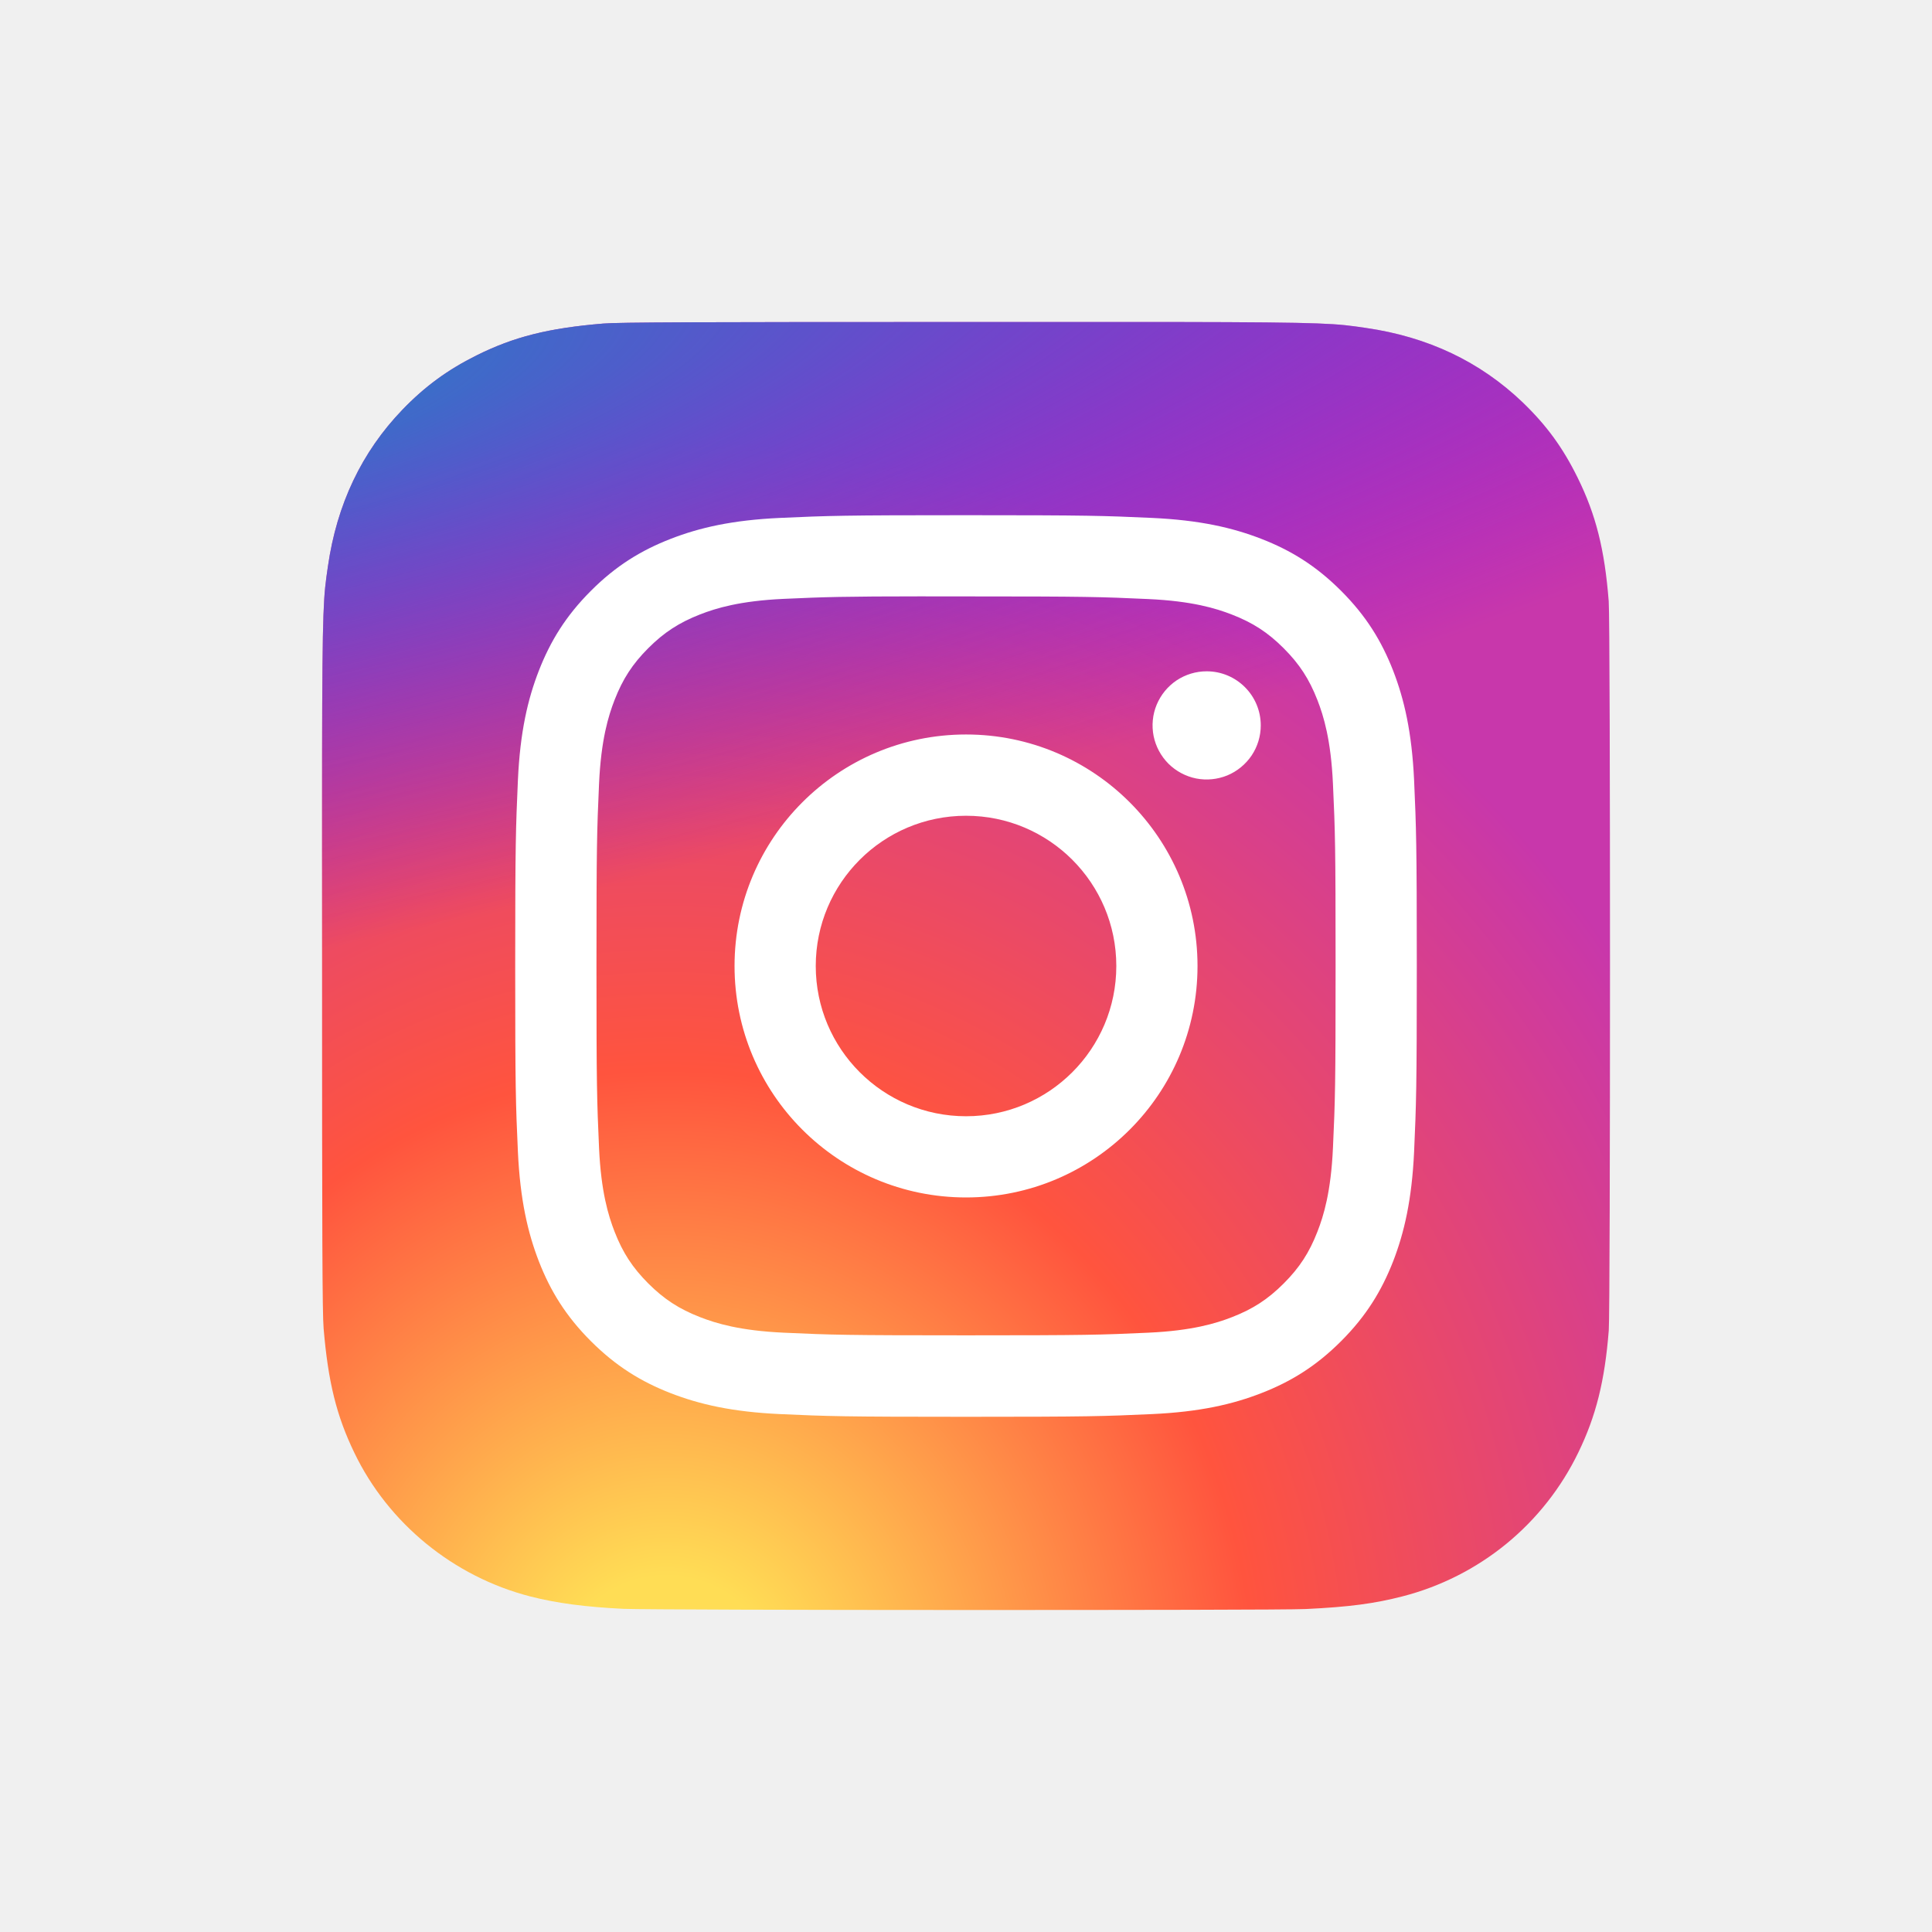
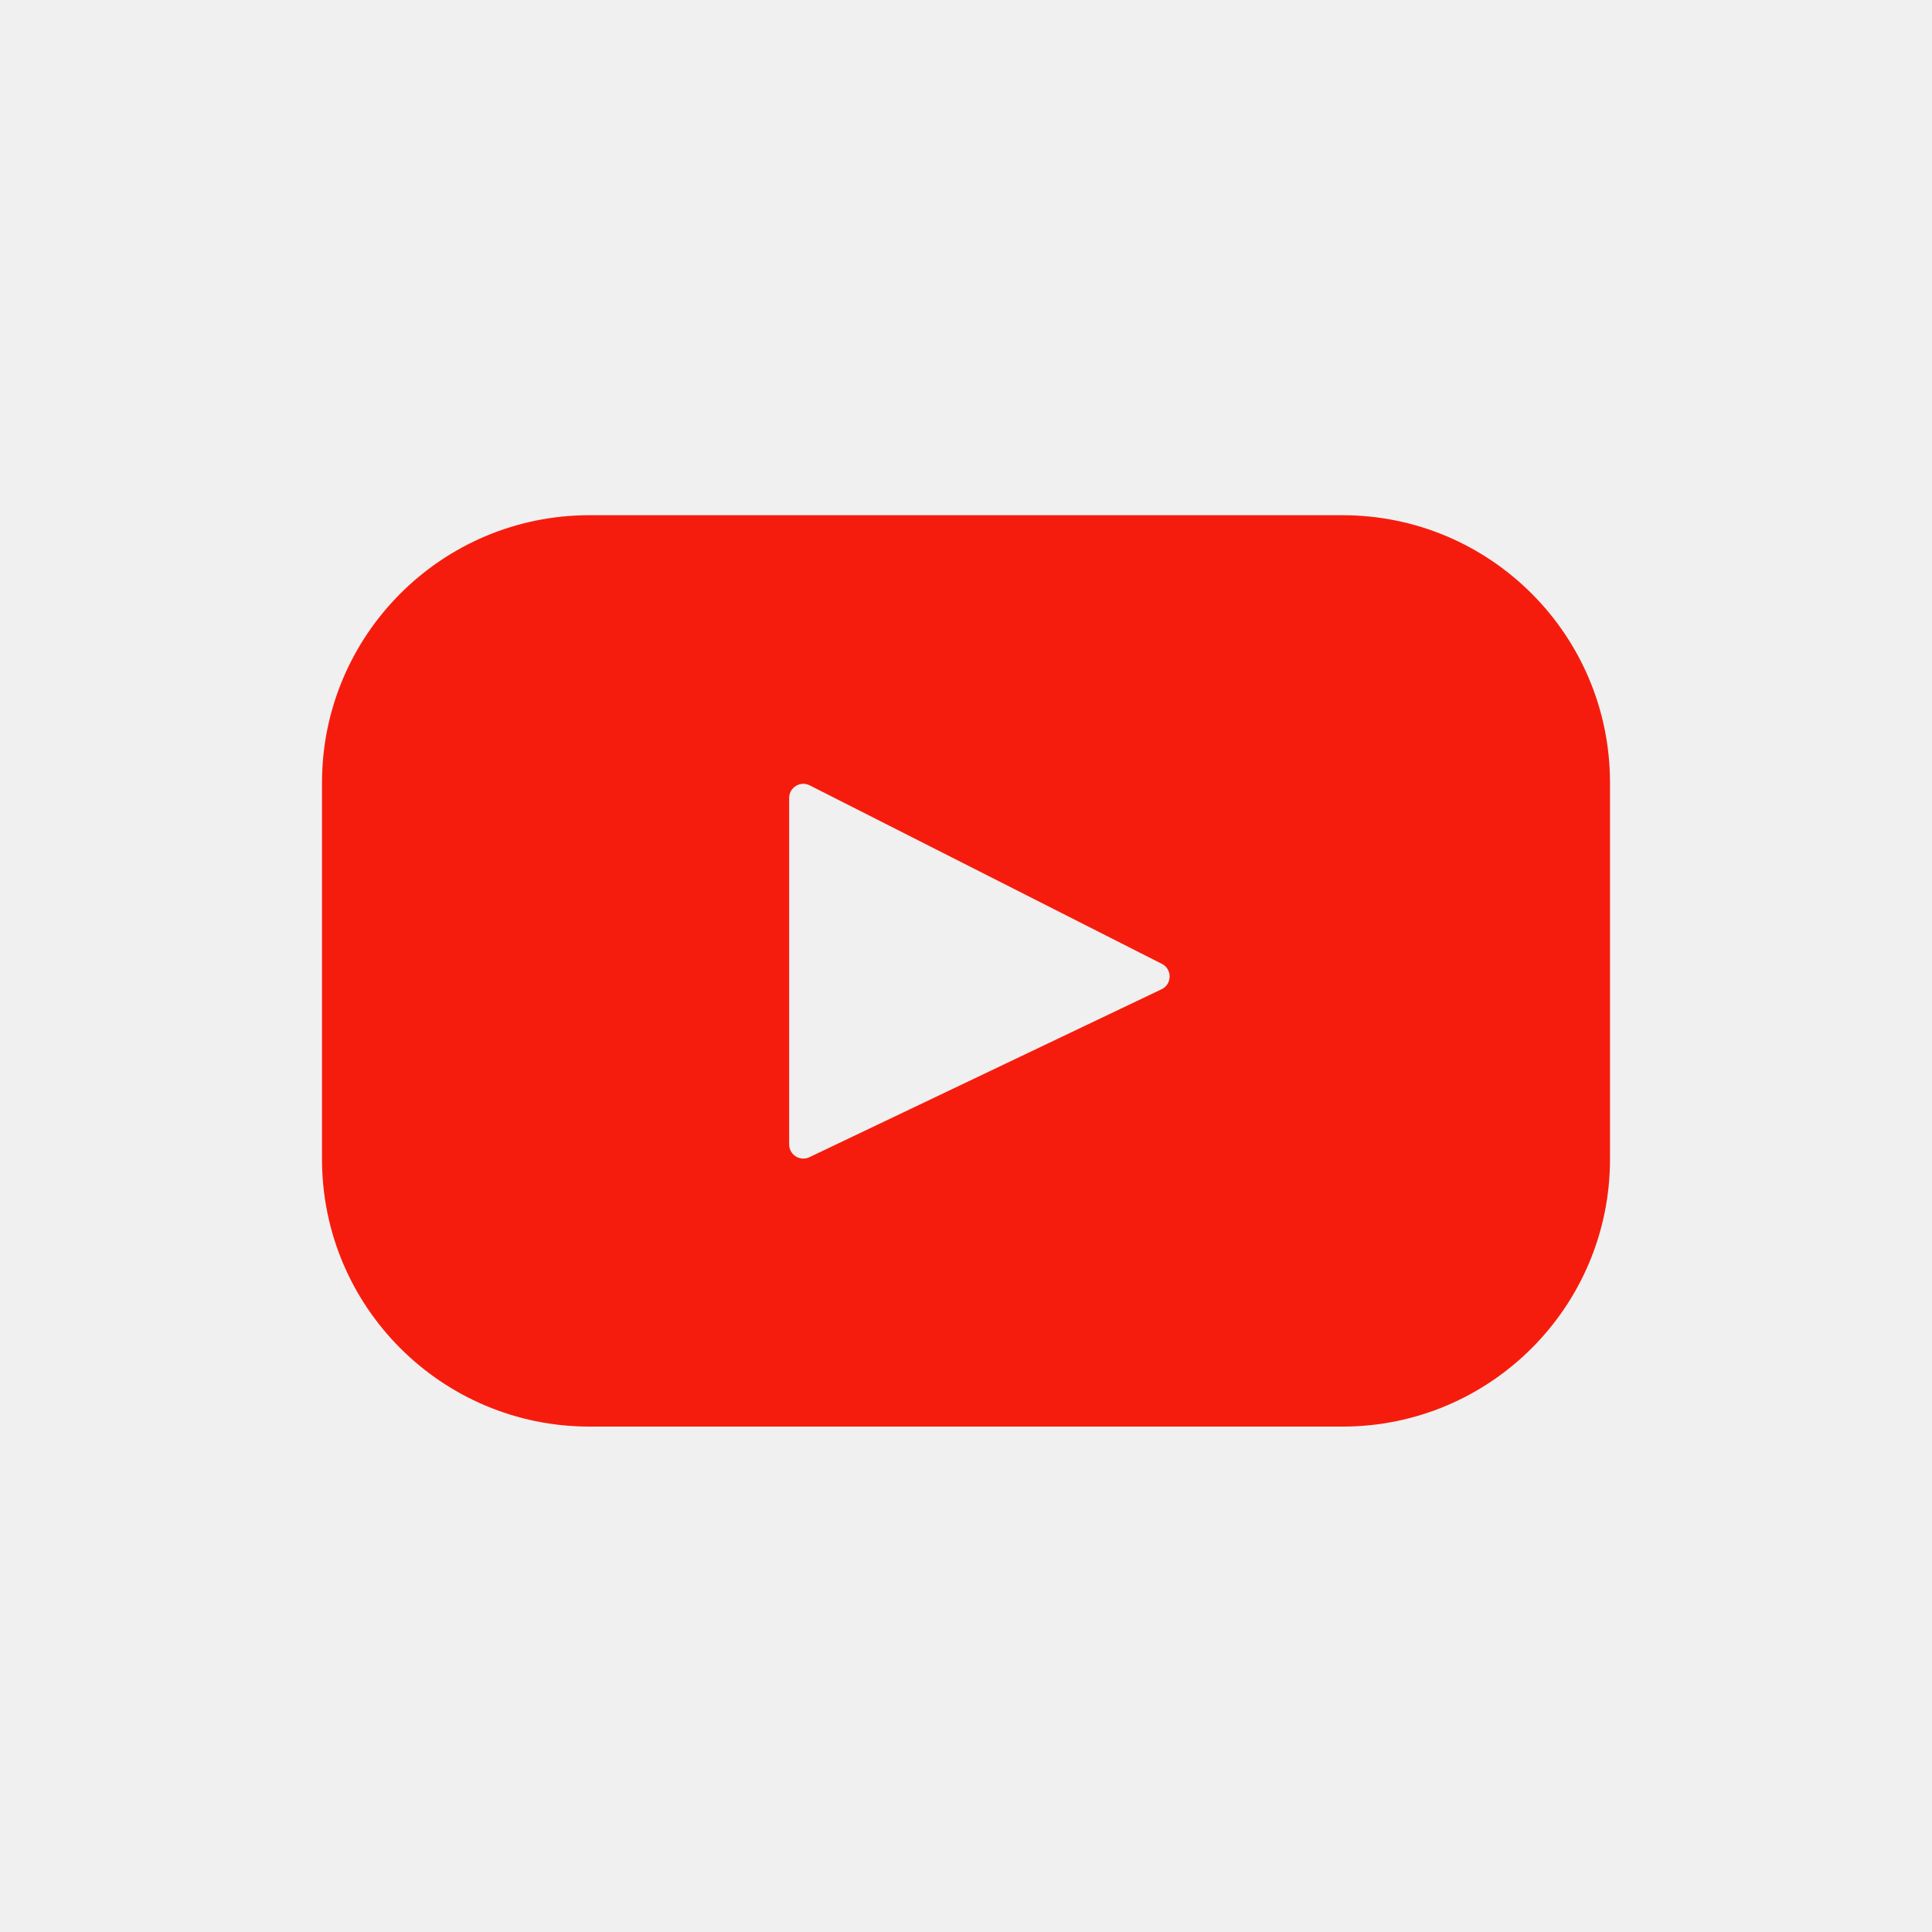
<svg xmlns="http://www.w3.org/2000/svg" width="30" height="30" viewBox="0 0 30 30" fill="none">
-   <path d="M15.003 5C10.828 5 9.607 5.004 9.37 5.024C8.513 5.095 7.98 5.23 7.399 5.519C6.952 5.742 6.599 5.999 6.25 6.361C5.616 7.02 5.231 7.83 5.092 8.794C5.024 9.261 5.005 9.357 5.001 11.746C4.999 12.542 5.001 13.59 5.001 14.996C5.001 19.169 5.005 20.389 5.025 20.626C5.095 21.46 5.225 21.984 5.502 22.558C6.031 23.657 7.042 24.482 8.232 24.789C8.645 24.895 9.1 24.954 9.684 24.982C9.932 24.992 12.456 25 14.982 25C17.508 25 20.033 24.997 20.275 24.985C20.951 24.953 21.345 24.9 21.779 24.788C22.369 24.636 22.919 24.358 23.391 23.972C23.863 23.585 24.244 23.101 24.509 22.552C24.781 21.992 24.919 21.447 24.981 20.657C24.994 20.485 25 17.737 25 14.993C25 12.249 24.994 9.507 24.98 9.335C24.917 8.531 24.78 7.991 24.499 7.421C24.269 6.953 24.014 6.604 23.643 6.247C22.982 5.615 22.173 5.231 21.209 5.092C20.741 5.024 20.648 5.004 18.258 5H15.003Z" fill="url(#paint0_radial_1686_12871)" />
-   <path d="M15.003 5C10.828 5 9.607 5.004 9.37 5.024C8.513 5.095 7.98 5.23 7.399 5.519C6.952 5.742 6.599 5.999 6.25 6.361C5.616 7.02 5.231 7.83 5.092 8.794C5.024 9.261 5.005 9.357 5.001 11.746C4.999 12.542 5.001 13.59 5.001 14.996C5.001 19.169 5.005 20.389 5.025 20.626C5.095 21.46 5.225 21.984 5.502 22.558C6.031 23.657 7.042 24.482 8.232 24.789C8.645 24.895 9.1 24.954 9.684 24.982C9.932 24.992 12.456 25 14.982 25C17.508 25 20.033 24.997 20.275 24.985C20.951 24.953 21.345 24.9 21.779 24.788C22.369 24.636 22.919 24.358 23.391 23.972C23.863 23.585 24.244 23.101 24.509 22.552C24.781 21.992 24.919 21.447 24.981 20.657C24.994 20.485 25 17.737 25 14.993C25 12.249 24.994 9.507 24.98 9.335C24.917 8.531 24.78 7.991 24.499 7.421C24.269 6.953 24.014 6.604 23.643 6.247C22.982 5.615 22.173 5.231 21.209 5.092C20.741 5.024 20.648 5.004 18.258 5H15.003Z" fill="url(#paint1_radial_1686_12871)" />
-   <path d="M15.001 8C13.099 8 12.861 8.008 12.114 8.042C11.369 8.076 10.86 8.194 10.415 8.367C9.955 8.546 9.564 8.785 9.175 9.175C8.786 9.564 8.547 9.954 8.367 10.415C8.194 10.86 8.076 11.369 8.042 12.114C8.009 12.86 8 13.099 8 15C8 16.901 8.008 17.139 8.042 17.886C8.077 18.631 8.195 19.14 8.367 19.585C8.546 20.045 8.786 20.436 9.175 20.825C9.564 21.214 9.954 21.454 10.414 21.633C10.86 21.806 11.369 21.924 12.114 21.958C12.86 21.992 13.099 22 15 22C16.901 22 17.139 21.992 17.886 21.958C18.631 21.924 19.14 21.806 19.585 21.633C20.046 21.454 20.436 21.214 20.825 20.825C21.214 20.436 21.453 20.045 21.633 19.585C21.805 19.14 21.923 18.631 21.958 17.886C21.991 17.139 22 16.901 22 15C22 13.099 21.991 12.86 21.958 12.114C21.923 11.368 21.805 10.86 21.633 10.415C21.453 9.954 21.214 9.564 20.825 9.175C20.435 8.785 20.046 8.546 19.585 8.367C19.139 8.194 18.63 8.076 17.884 8.042C17.138 8.008 16.9 8 14.998 8H15.001ZM14.373 9.261C14.559 9.261 14.767 9.261 15.001 9.261C16.869 9.261 17.091 9.268 17.829 9.302C18.512 9.333 18.882 9.447 19.129 9.543C19.456 9.67 19.688 9.821 19.933 10.066C20.178 10.311 20.33 10.545 20.457 10.871C20.553 11.118 20.667 11.488 20.698 12.171C20.732 12.909 20.739 13.13 20.739 14.998C20.739 16.866 20.732 17.088 20.698 17.826C20.667 18.509 20.553 18.879 20.457 19.125C20.33 19.452 20.178 19.685 19.933 19.93C19.688 20.175 19.456 20.326 19.129 20.453C18.882 20.549 18.512 20.663 17.829 20.694C17.091 20.728 16.869 20.735 15.001 20.735C13.131 20.735 12.91 20.728 12.172 20.694C11.489 20.663 11.119 20.549 10.872 20.453C10.545 20.326 10.312 20.174 10.067 19.93C9.822 19.684 9.67 19.452 9.543 19.125C9.447 18.878 9.333 18.508 9.302 17.826C9.269 17.088 9.262 16.866 9.262 14.997C9.262 13.127 9.269 12.907 9.302 12.169C9.333 11.486 9.447 11.116 9.543 10.869C9.67 10.543 9.822 10.309 10.067 10.064C10.312 9.819 10.545 9.668 10.872 9.54C11.119 9.444 11.489 9.33 12.172 9.299C12.818 9.27 13.068 9.261 14.373 9.26V9.261ZM18.737 10.424C18.571 10.424 18.409 10.473 18.27 10.565C18.132 10.658 18.025 10.789 17.961 10.942C17.897 11.096 17.881 11.265 17.913 11.428C17.946 11.591 18.026 11.74 18.143 11.858C18.261 11.975 18.41 12.055 18.573 12.088C18.736 12.12 18.905 12.103 19.059 12.04C19.212 11.976 19.343 11.868 19.436 11.73C19.528 11.592 19.577 11.43 19.577 11.264C19.577 10.8 19.201 10.424 18.737 10.424ZM15.001 11.405C13.015 11.405 11.406 13.015 11.406 15C11.406 16.985 13.015 18.594 15.001 18.594C16.986 18.594 18.595 16.985 18.595 15C18.595 13.015 16.986 11.405 15.001 11.405ZM15.001 12.667C16.289 12.667 17.334 13.711 17.334 15C17.334 16.289 16.289 17.333 15.001 17.333C13.712 17.333 12.667 16.289 12.667 15C12.667 13.711 13.712 12.667 15.001 12.667Z" fill="white" />
-   <defs>
-     <radialGradient id="paint0_radial_1686_12871" cx="0" cy="0" r="1" gradientUnits="userSpaceOnUse" gradientTransform="translate(10.3125 26.5404) rotate(-90) scale(19.8215 18.4355)">
-       <stop stop-color="#FFDD55" />
-       <stop offset="0.1" stop-color="#FFDD55" />
-       <stop offset="0.5" stop-color="#FF543E" />
-       <stop offset="1" stop-color="#C837AB" />
-     </radialGradient>
-     <radialGradient id="paint1_radial_1686_12871" cx="0" cy="0" r="1" gradientUnits="userSpaceOnUse" gradientTransform="translate(1.64989 6.44077) rotate(78.6806) scale(8.86028 36.5225)">
-       <stop stop-color="#3771C8" />
-       <stop offset="0.128" stop-color="#3771C8" />
-       <stop offset="1" stop-color="#6600FF" stop-opacity="0" />
-     </radialGradient>
-   </defs>
+   <path d="M20.846 8H9.154C6.86 8 5 9.86 5 12.154V17.999C5 20.293 6.86 22.152 9.154 22.152H20.846C23.14 22.152 25 20.293 25 17.999V12.154C25 9.86 23.14 8 20.846 8ZM18.037 15.361L12.568 17.969C12.422 18.038 12.254 17.932 12.254 17.771V12.391C12.254 12.227 12.427 12.121 12.573 12.195L18.042 14.967C18.204 15.049 18.202 15.282 18.037 15.361Z" fill="#F61C0D" />
</svg>
